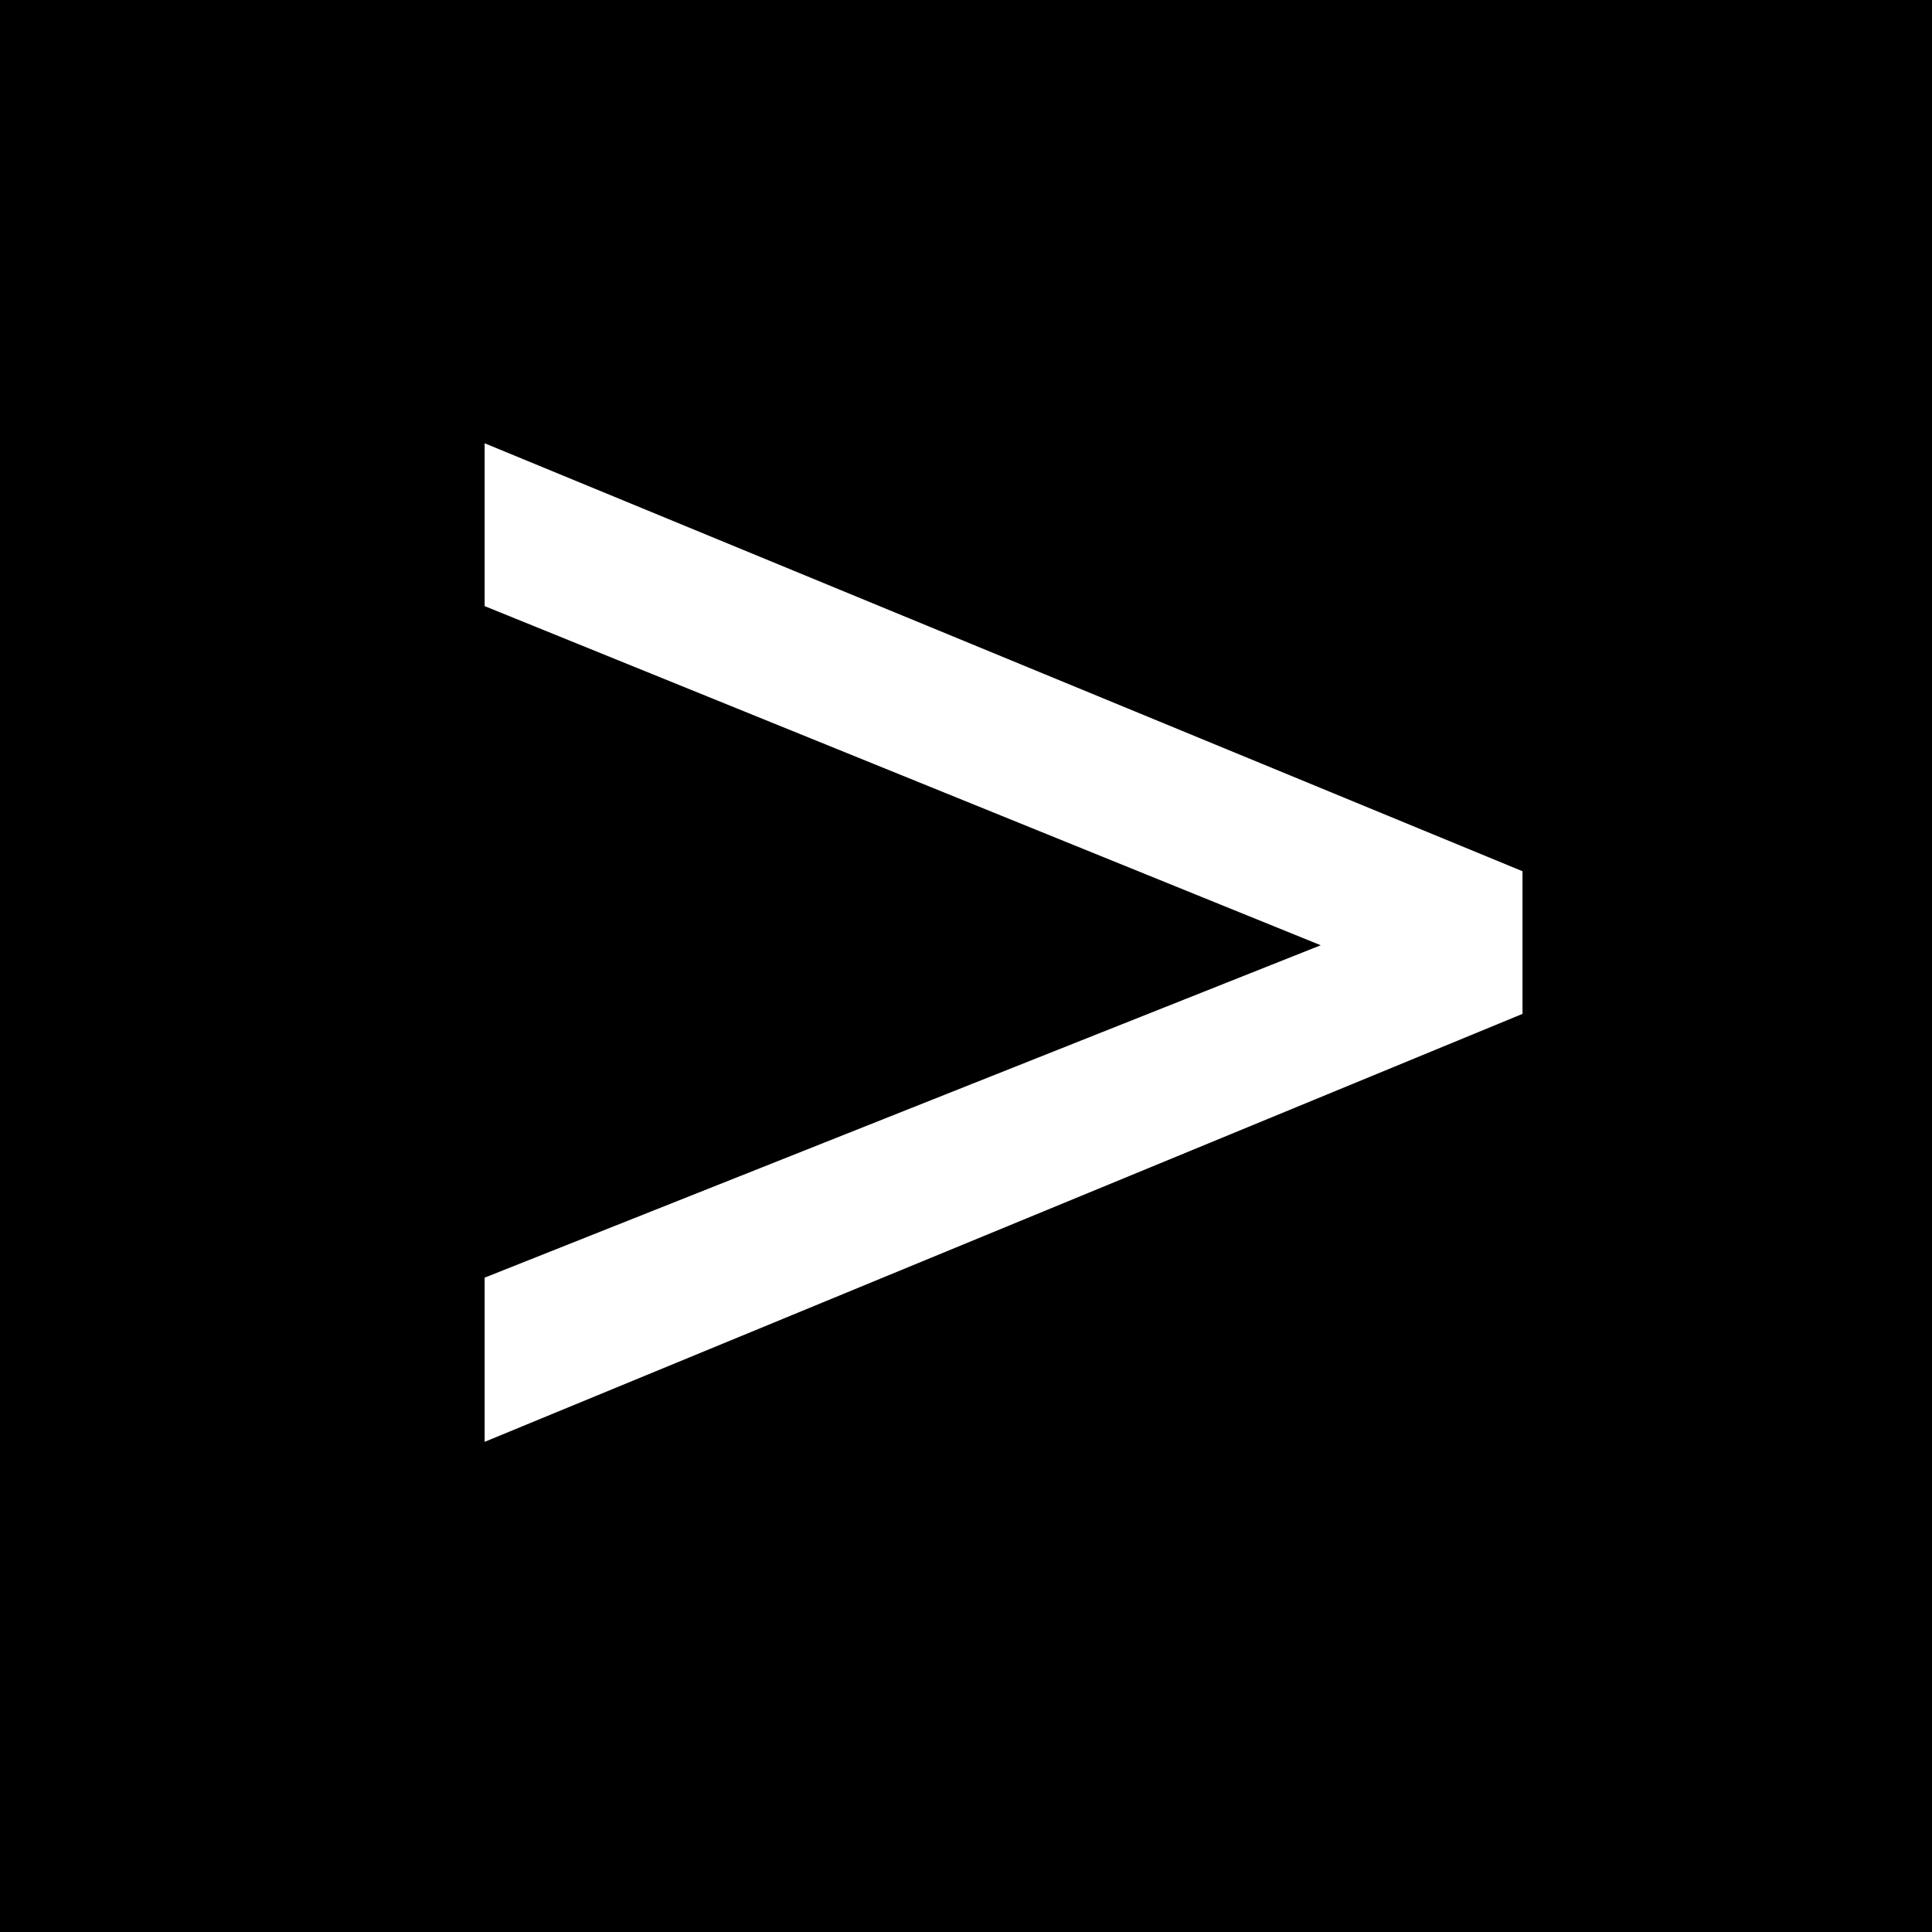
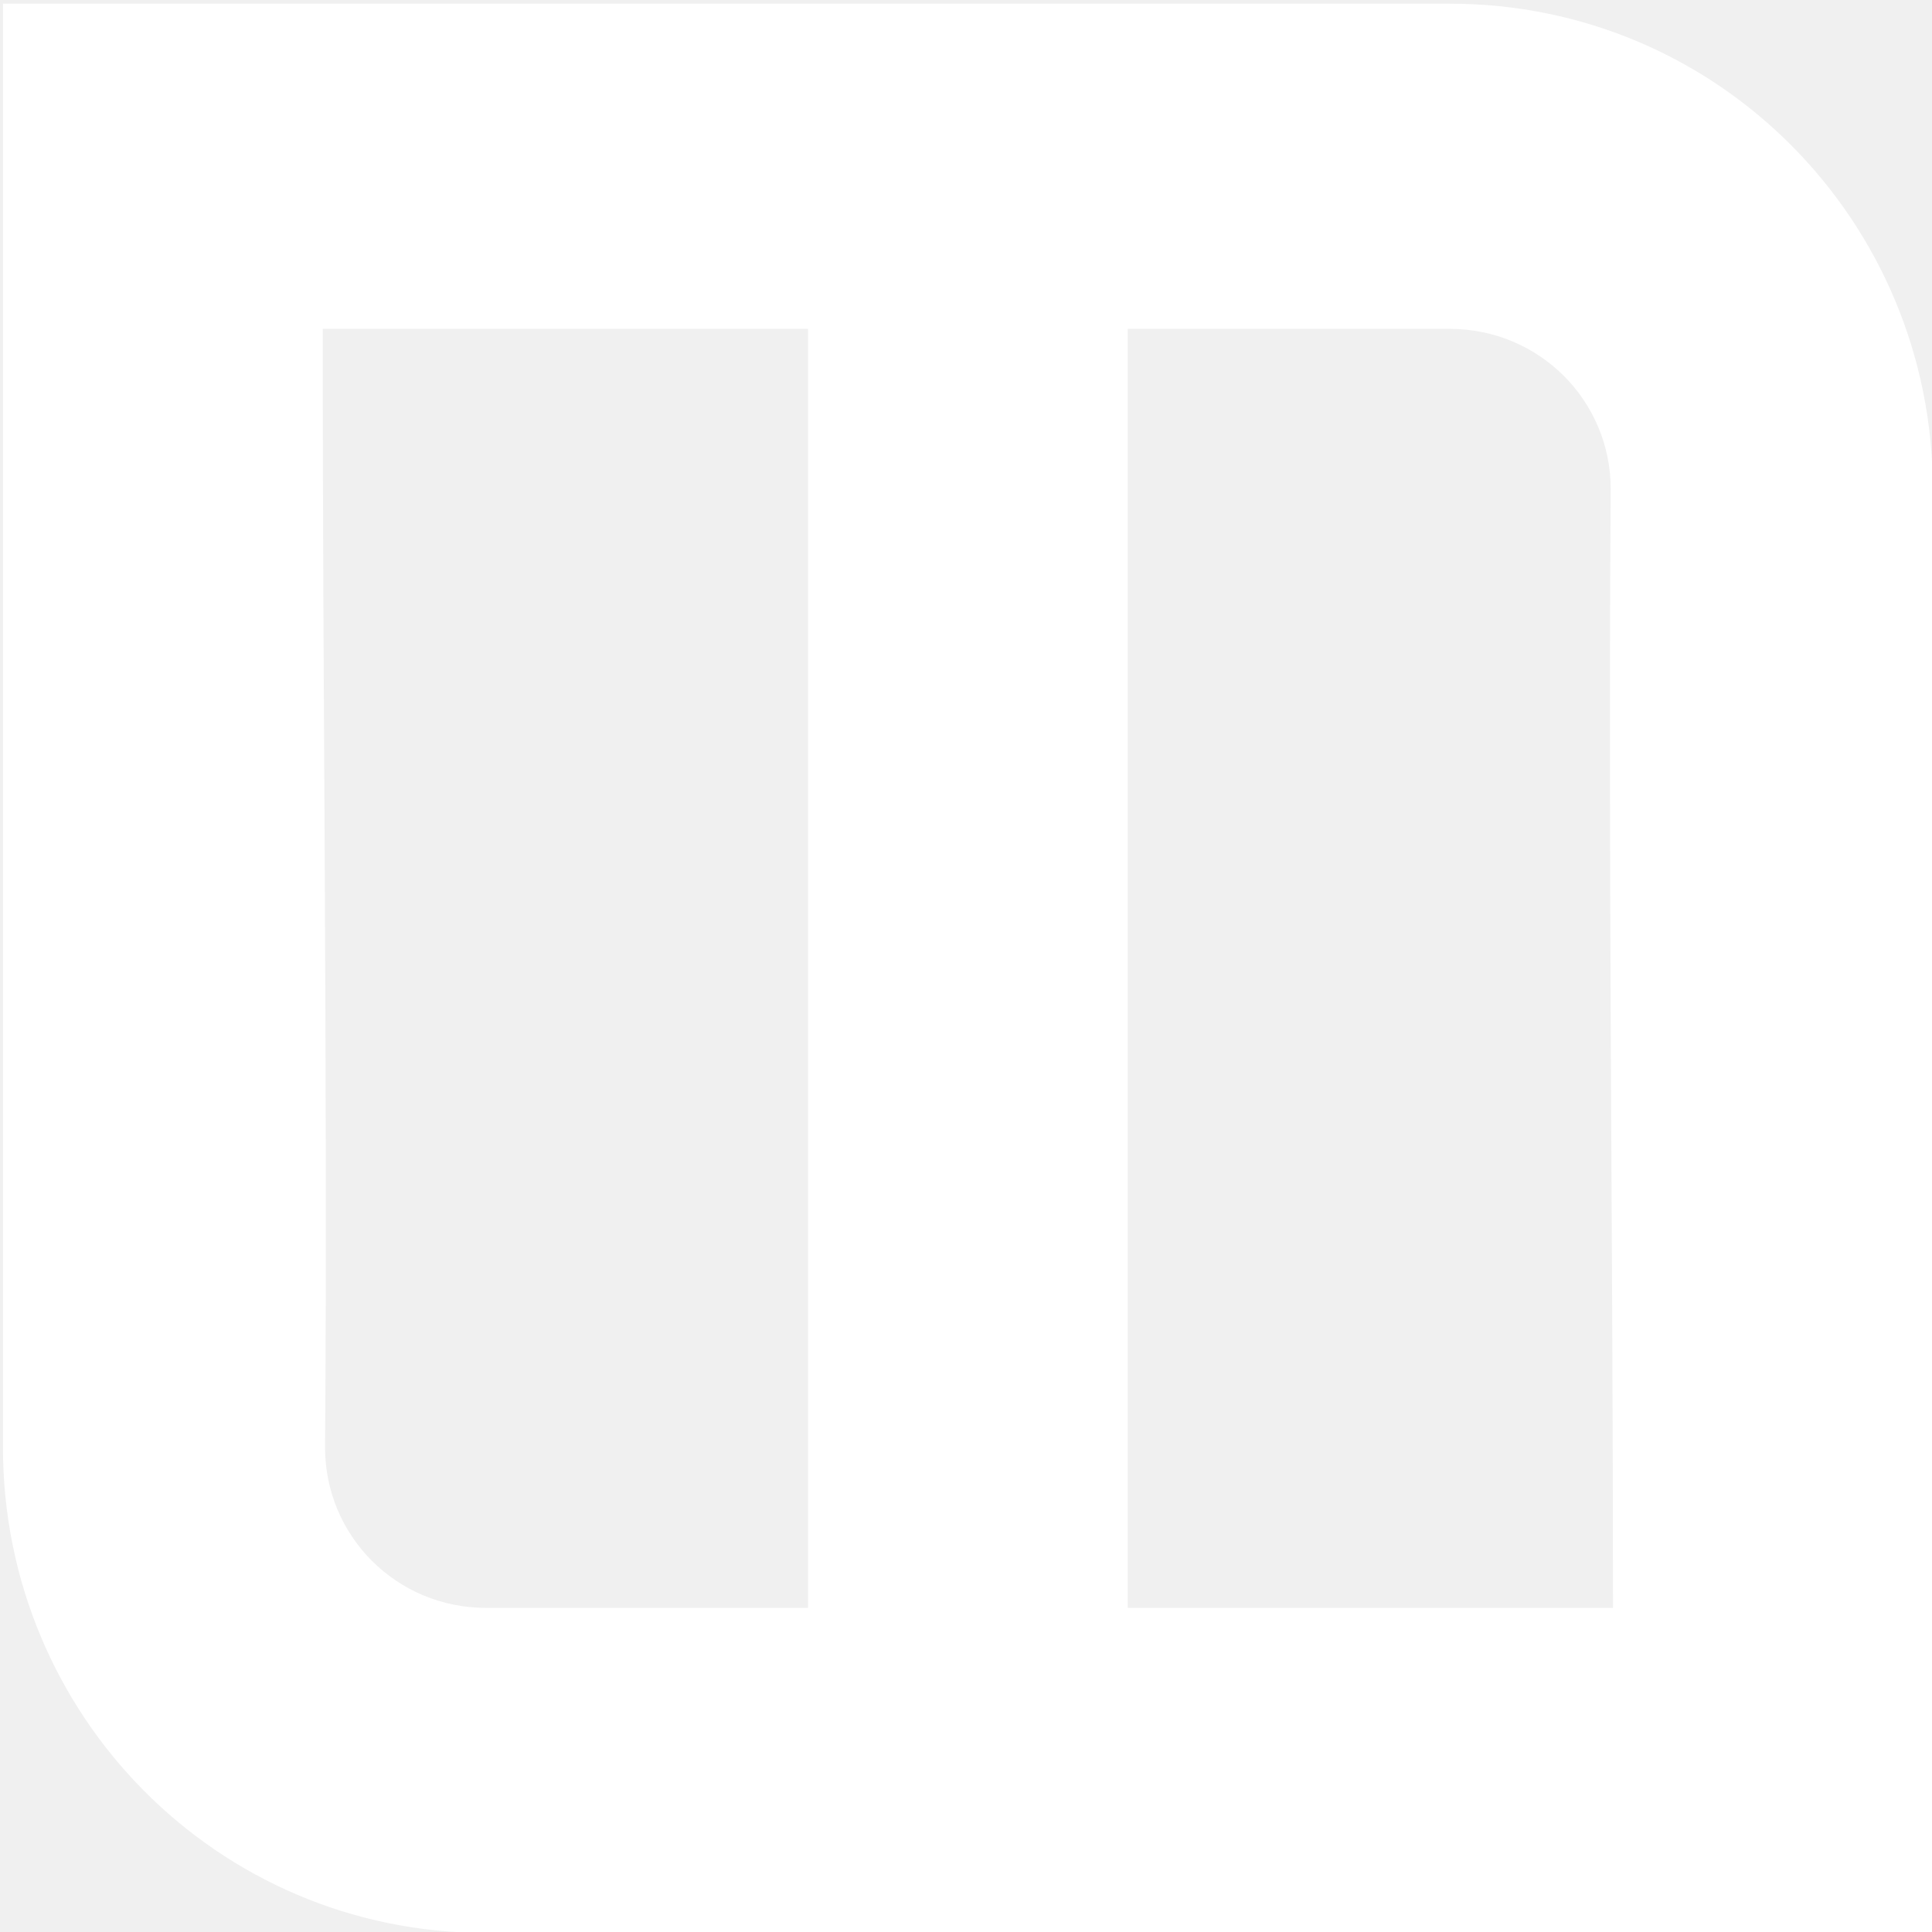
- <svg xmlns="http://www.w3.org/2000/svg" width="16" height="16">
-   <g>
-     <rect fill="#fff" id="canvas_background" height="18" width="18" y="-1" x="-1" />
-     <g display="none" overflow="visible" y="0" x="0" height="100%" width="100%" id="canvasGrid">
-       <rect fill="url(#gridpattern)" stroke-width="0" y="0" x="0" height="100%" width="100%" />
-     </g>
-   </g>
-   <g>
-     <rect id="svg_2" height="72.616" width="95.11" y="-14.372" x="-17.061" stroke-width="1.5" fill="#000000" />
-     <text transform="matrix(0.732462, 0, 0, 0.713279, -1.22232, 10.5252)" xml:space="preserve" text-anchor="start" font-family="Helvetica, Arial, sans-serif" font-size="24" id="svg_3" y="1.765" x="5.946" stroke-width="0" fill="#ffffff">&gt;</text>
+ <svg xmlns="http://www.w3.org/2000/svg" width="64" height="64" viewBox="0 0 16.933 16.933" version="1.1" id="svg8">
+   <defs id="defs2">
+     <clipPath clipPathUnits="userSpaceOnUse" id="clipPath3586">
+       <path d="M 0,1080 H 1920 V 0 H 0 Z" id="path3588" />
+     </clipPath>
+   </defs>
+   <g id="layer1" transform="translate(0,-280.0667)">
+     <flowRoot xml:space="preserve" id="flowRoot936" style="font-style:normal;font-weight:normal;font-size:16px;line-height:1.25;font-family:sans-serif;letter-spacing:0px;word-spacing:0px;fill:#000000;fill-opacity:1;stroke:none" transform="matrix(0.2645833,0,0,0.2645833,-121.1372,237.01)">
+       <flowRegion id="flowRegion938">
+         <rect id="rect940" width="2851.428" height="397.143" x="-437.143" y="-136.76" />
+       </flowRegion>
+       <flowPara id="flowPara942" />
+     </flowRoot>
+     <path style="font-style:normal;font-variant:normal;font-weight:normal;font-stretch:normal;font-size:31.75px;line-height:1.25;font-family:Tachyon;-inkscape-font-specification:Tachyon;letter-spacing:0px;word-spacing:0px;fill:#ffffff;fill-opacity:1;stroke:none;stroke-width:0.169" d="m 0.026,280.099 v 12.655 c 0,2.34 1.875,4.254 4.234,4.254 H 16.94 v -12.655 c 0,-2.34 -1.875,-4.254 -4.234,-4.254 z m 2.802,2.85 h 4.254 c 0,3.737 0,7.473 0,11.21 H 4.26 c -0.786,0 -1.411,-0.631 -1.411,-1.405 0.024,-3.222 -0.023,-6.737 -0.02,-9.806 z m 7.056,0 h 2.822 c 0.786,0 1.411,0.631 1.411,1.404 -0.023,3.288 0.02,6.538 0.02,9.806 H 9.884 c 0,-3.737 0,-7.473 0,-11.21 z" id="path1044-7-5" />
  </g>
</svg>
